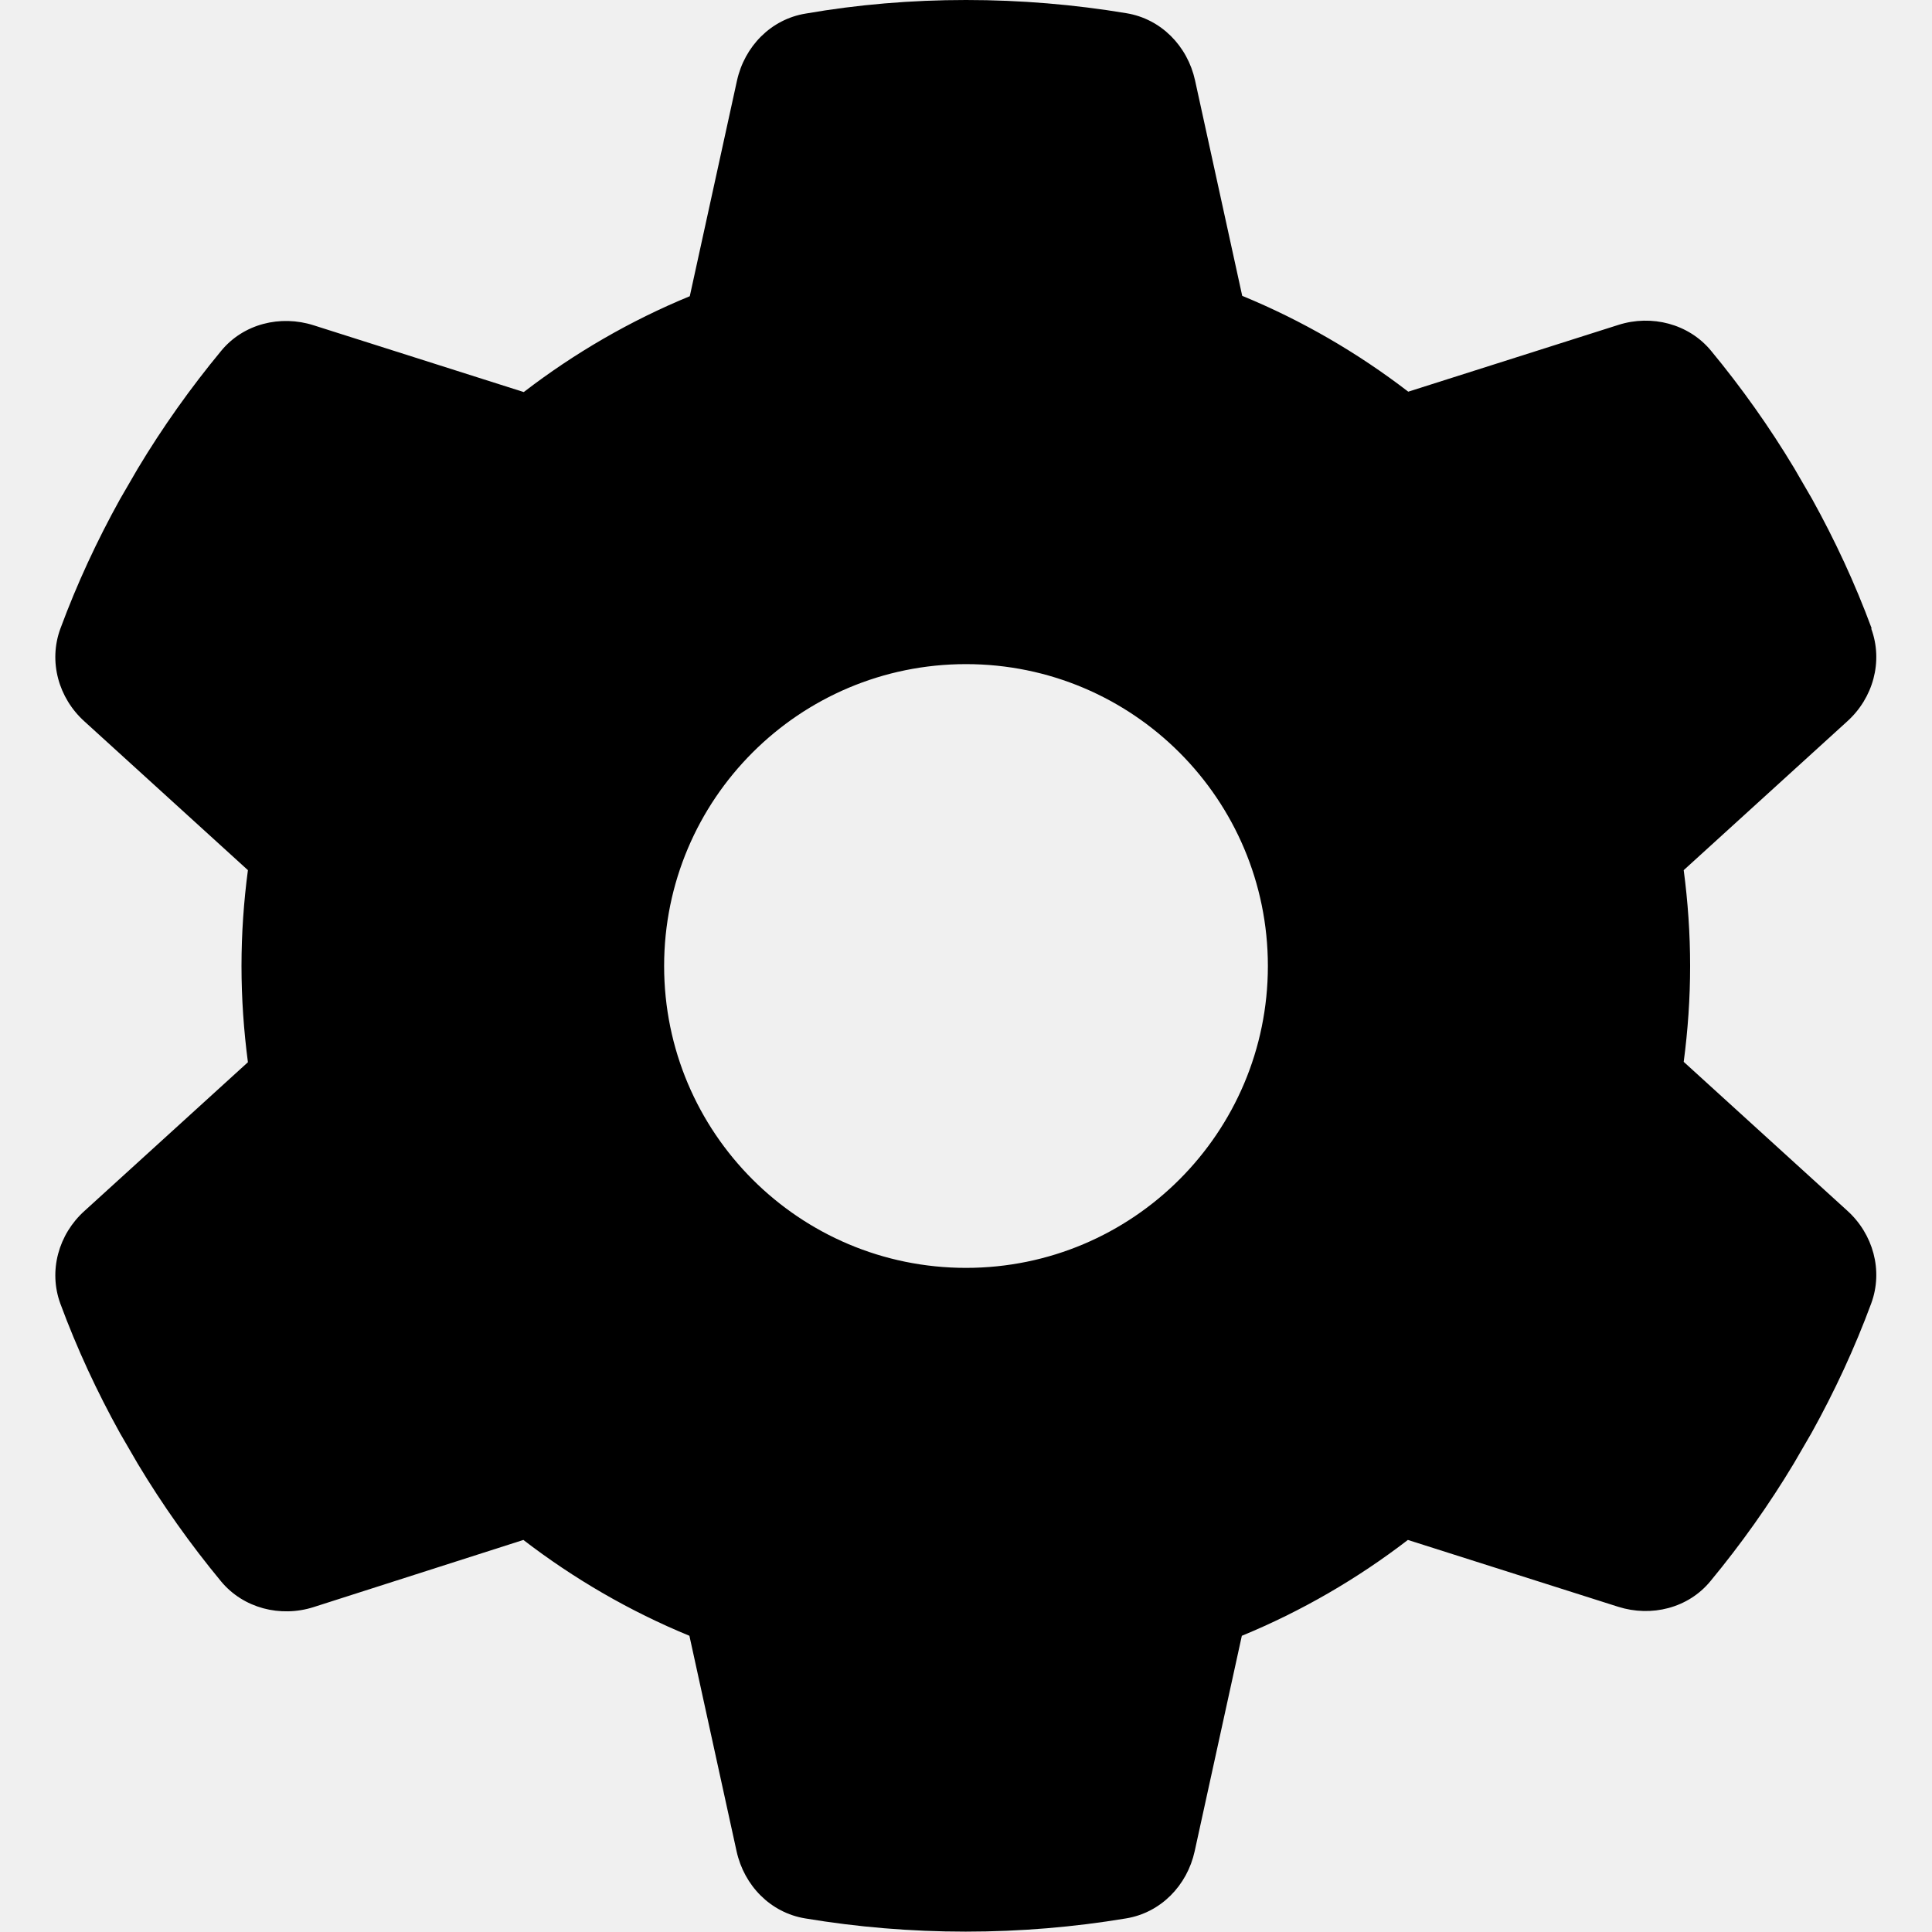
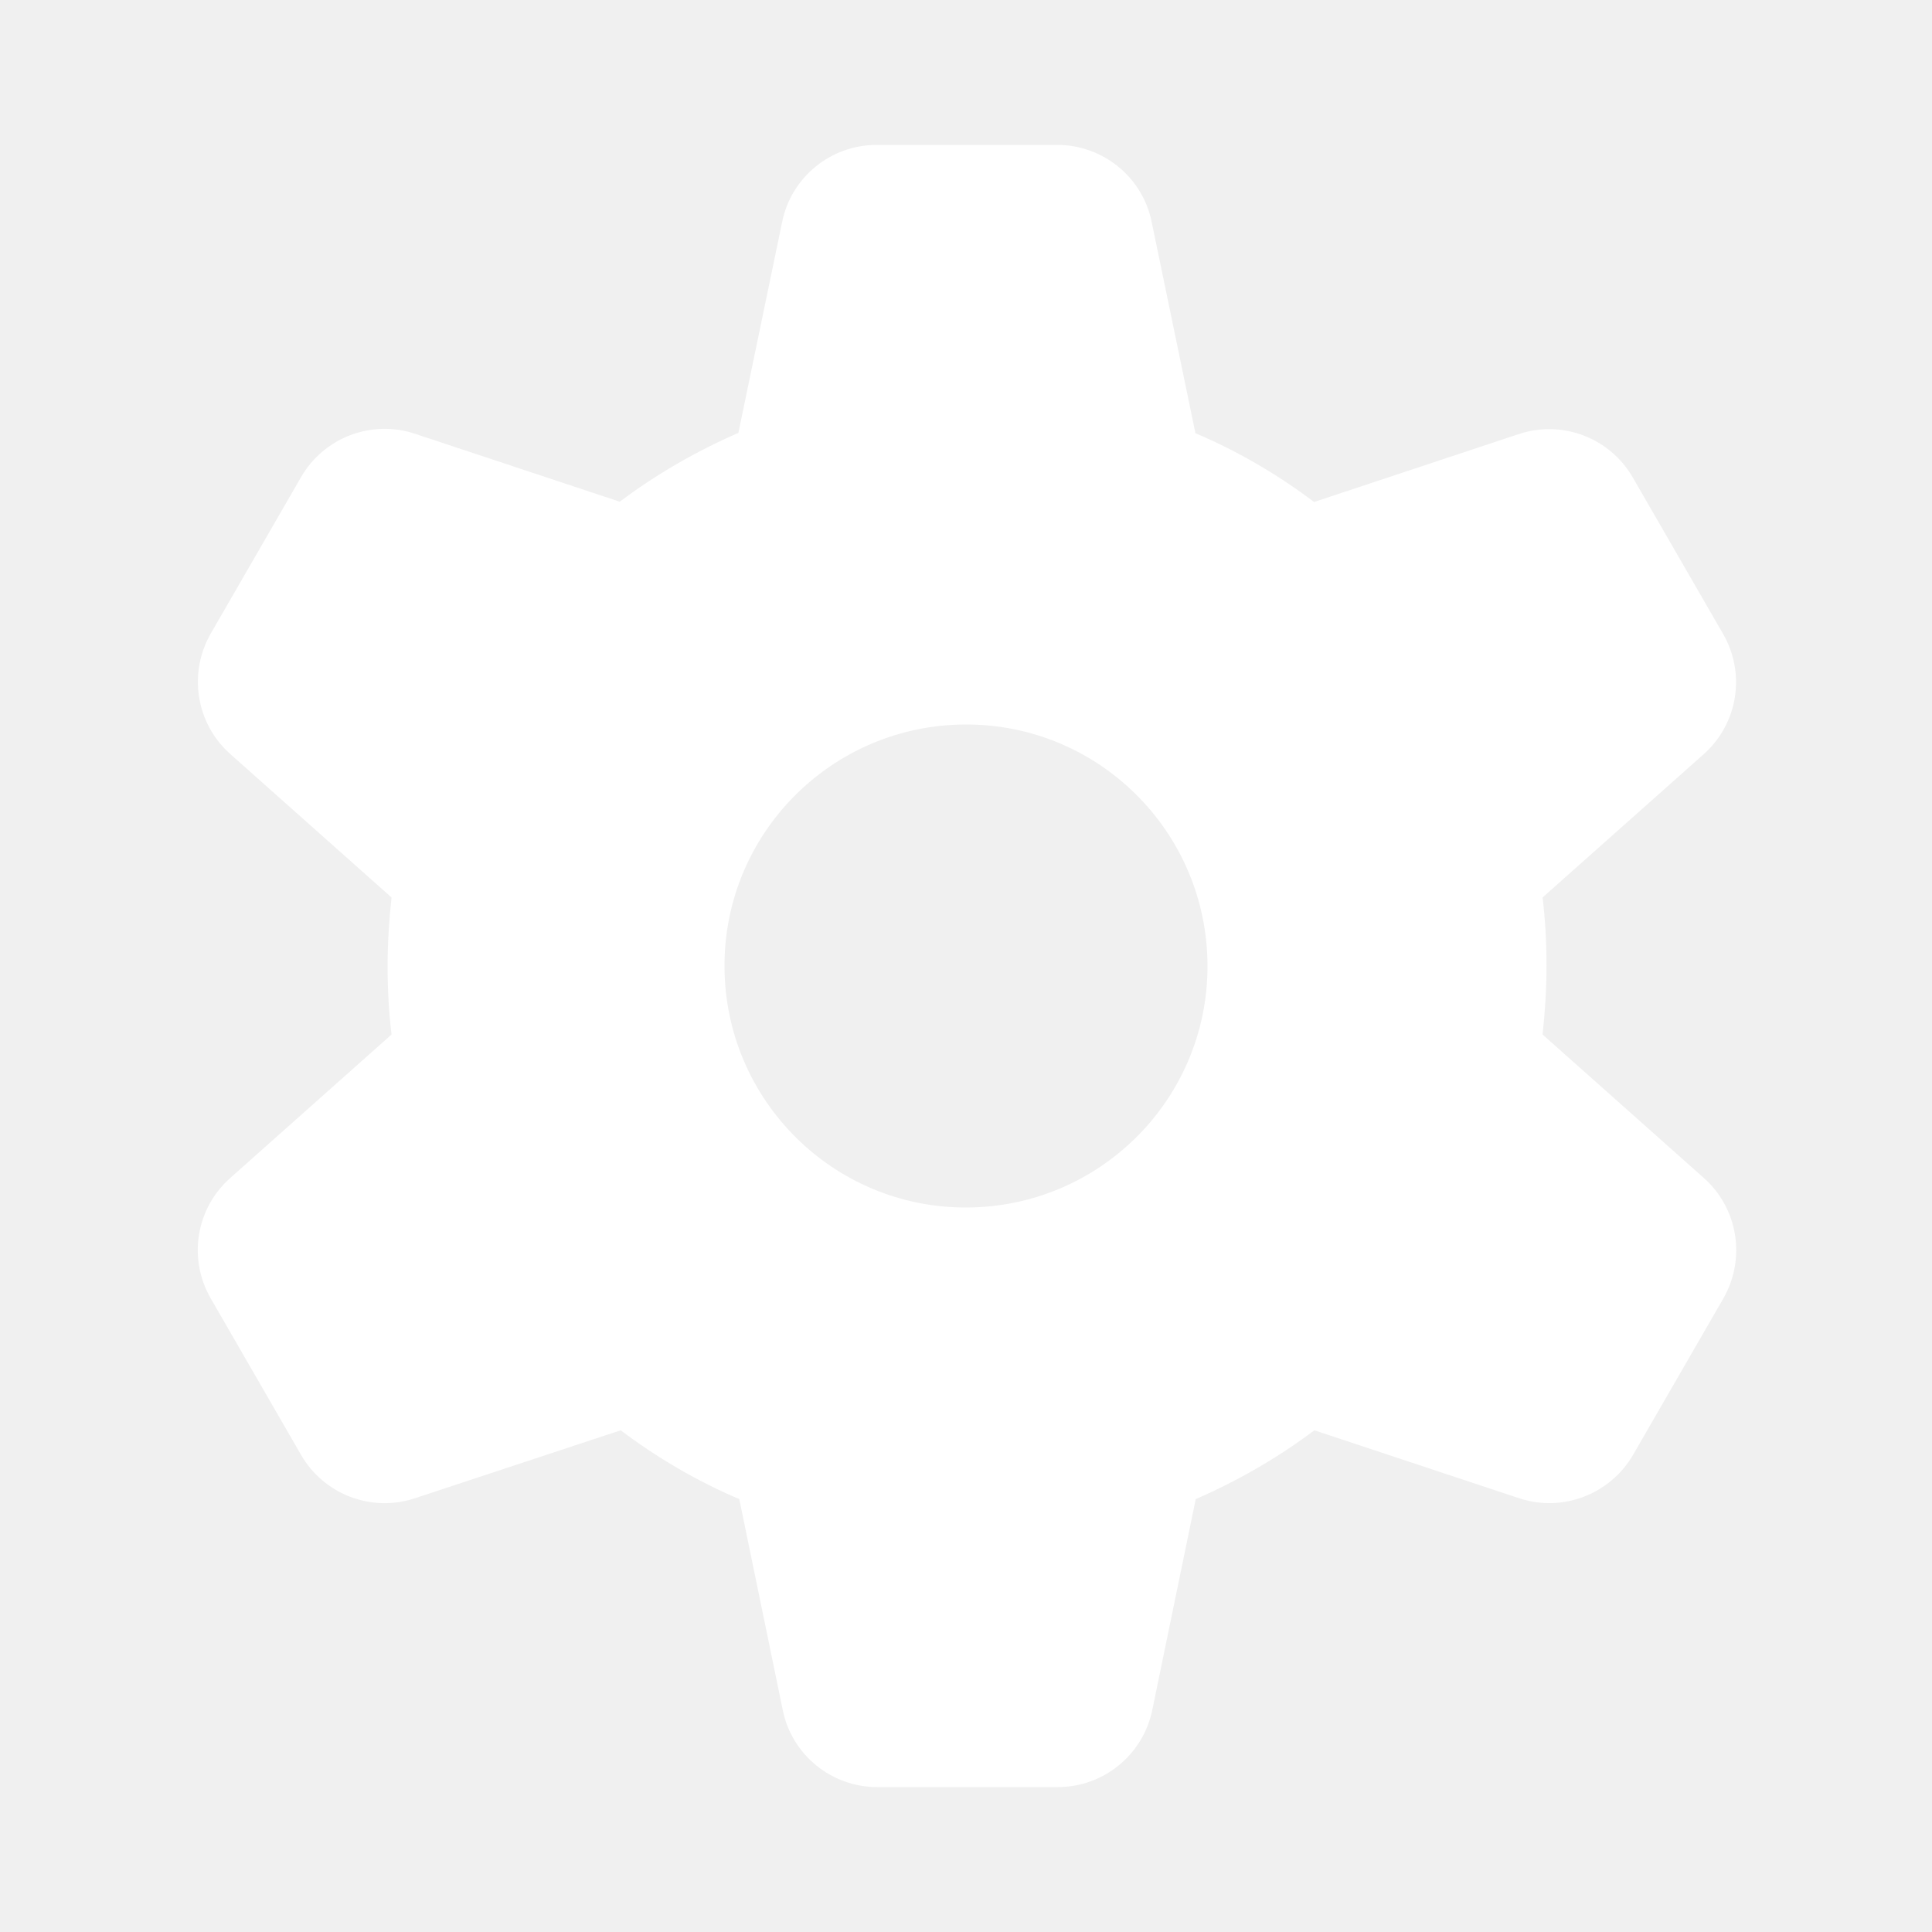
- <svg xmlns="http://www.w3.org/2000/svg" viewBox="0 0 512 512">
-   <path d="M495.9 166.6c3.2 8.7 .5 18.4-6.4 24.6l-43.3 39.4c1.1 8.3 1.7 16.8 1.7 25.4s-.6 17.1-1.7 25.4l43.3 39.4c6.9 6.2 9.6 15.9 6.4 24.6c-4.4 11.9-9.7 23.3-15.8 34.3l-4.7 8.1c-6.6 11-14 21.4-22.1 31.2c-5.9 7.2-15.7 9.6-24.5 6.8l-55.7-17.7c-13.4 10.3-28.2 18.9-44 25.4l-12.5 57.1c-2 9.1-9 16.3-18.2 17.8c-13.8 2.3-28 3.5-42.5 3.5s-28.7-1.2-42.5-3.5c-9.2-1.5-16.2-8.7-18.2-17.8l-12.5-57.1c-15.8-6.5-30.6-15.1-44-25.4L83.1 425.9c-8.8 2.8-18.6 .3-24.5-6.8c-8.1-9.8-15.5-20.2-22.1-31.2l-4.7-8.1c-6.1-11-11.4-22.4-15.8-34.3c-3.2-8.7-.5-18.4 6.4-24.6l43.3-39.4C64.6 273.1 64 264.6 64 256s.6-17.1 1.7-25.4L22.4 191.2c-6.9-6.2-9.6-15.9-6.4-24.6c4.4-11.9 9.7-23.3 15.8-34.3l4.7-8.1c6.6-11 14-21.4 22.1-31.2c5.9-7.2 15.7-9.6 24.5-6.8l55.7 17.7c13.4-10.3 28.2-18.9 44-25.4l12.5-57.1c2-9.1 9-16.3 18.2-17.8C227.3 1.2 241.5 0 256 0s28.7 1.2 42.5 3.5c9.2 1.5 16.2 8.7 18.2 17.8l12.5 57.1c15.8 6.5 30.6 15.1 44 25.4l55.7-17.7c8.8-2.8 18.6-.3 24.5 6.8c8.1 9.8 15.5 20.2 22.1 31.2l4.7 8.1c6.1 11 11.4 22.4 15.8 34.3zM256 336a80 80 0 1 0 0-160 80 80 0 1 0 0 160z" />
+ <svg xmlns="http://www.w3.org/2000/svg" viewBox="0 0 640 640">
+   <path fill="#ffffff" d="M259.1 73.5C262.1 58.7 275.2 48 290.4 48L350.2 48C365.4 48 378.5 58.7 381.5 73.5L396 143.5C410.1 149.5 423.3 157.2 435.3 166.3L503.1 143.8C517.5 139 533.3 145 540.9 158.2L570.8 210C578.4 223.2 575.7 239.8 564.3 249.9L511 297.3C511.9 304.7 512.3 312.3 512.3 320C512.3 327.7 511.8 335.3 511 342.7L564.4 390.2C575.8 400.3 578.4 417 570.9 430.1L541 481.9C533.4 495 517.6 501.1 503.2 496.3L435.4 473.8C423.3 482.9 410.1 490.5 396.1 496.6L381.7 566.5C378.6 581.4 365.5 592 350.4 592L290.6 592C275.4 592 262.3 581.3 259.3 566.5L244.9 496.6C230.8 490.6 217.7 482.9 205.6 473.8L137.5 496.3C123.1 501.1 107.3 495.1 99.7 481.9L69.8 430.1C62.2 416.9 64.9 400.3 76.3 390.2L129.7 342.7C128.8 335.3 128.4 327.7 128.4 320C128.4 312.3 128.9 304.7 129.7 297.3L76.3 249.8C64.9 239.7 62.3 223 69.8 209.9L99.7 158.1C107.3 144.9 123.1 138.9 137.5 143.7L205.3 166.2C217.4 157.1 230.6 149.5 244.6 143.4L259.1 73.5zM320.3 400C364.5 399.8 400.2 363.9 400 319.7C399.8 275.5 363.9 239.8 319.7 240C275.5 240.2 239.8 276.1 240 320.3C240.2 364.5 276.1 400.2 320.3 400z" />
</svg>
